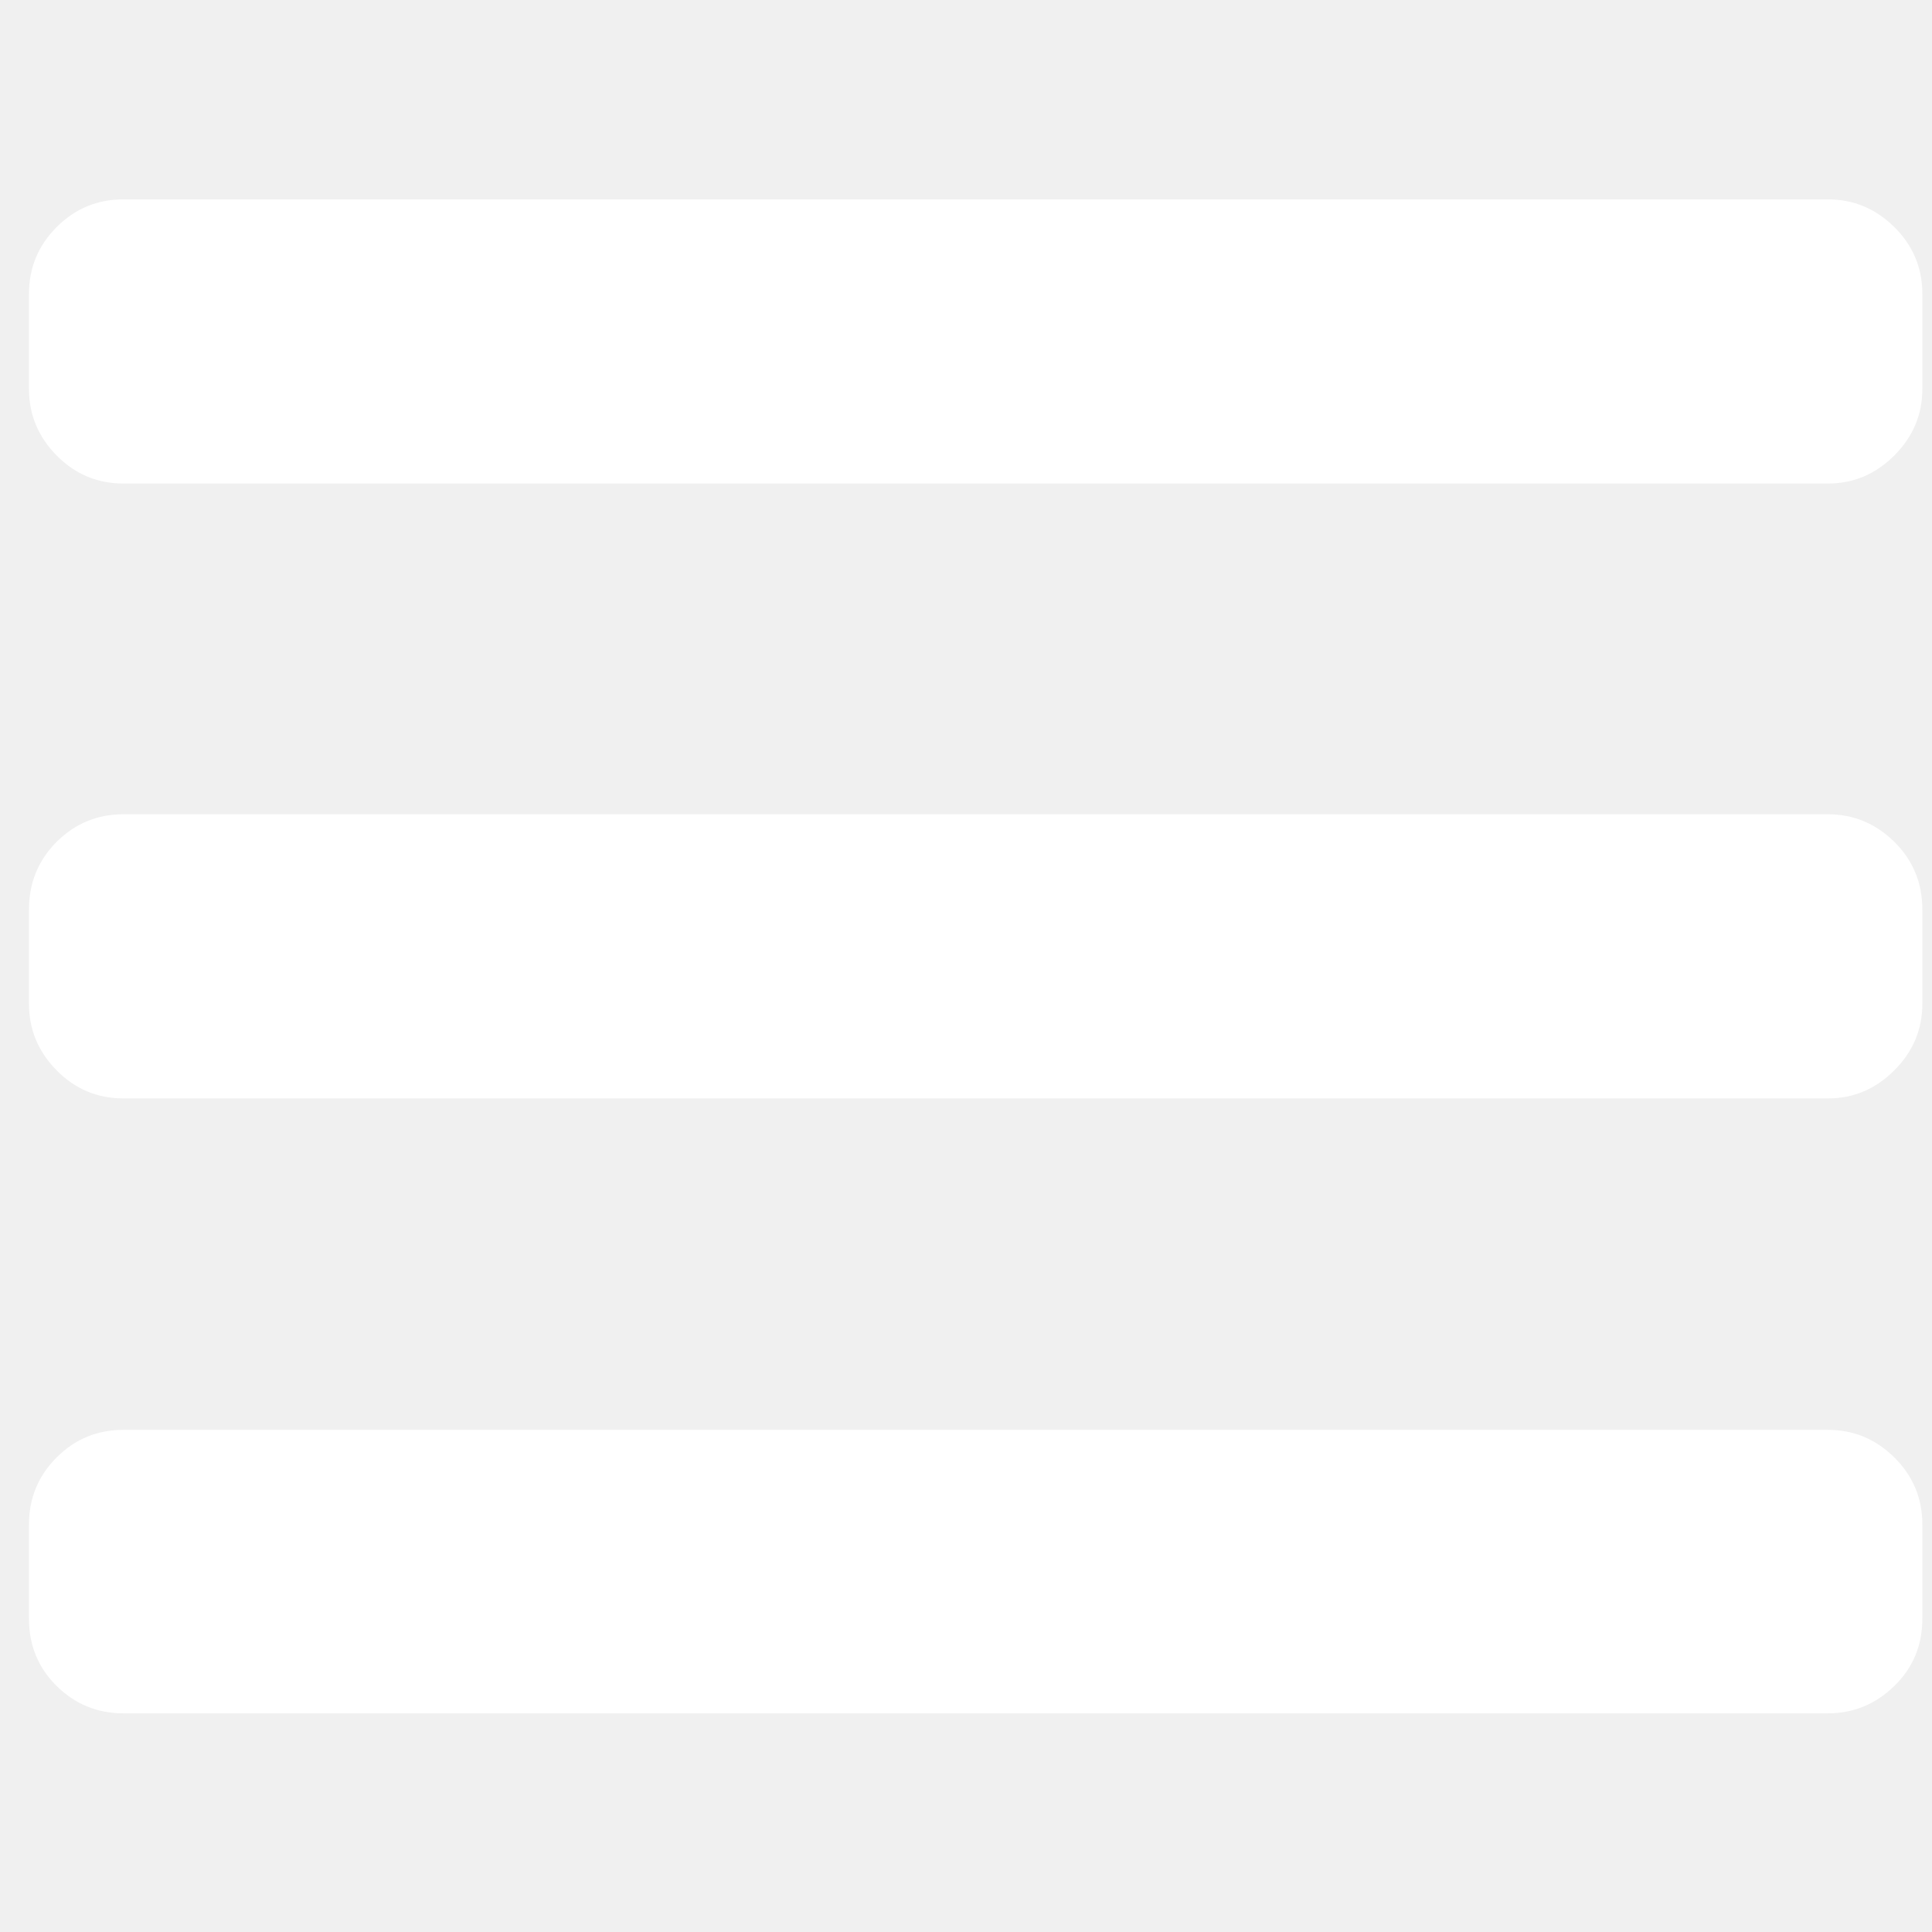
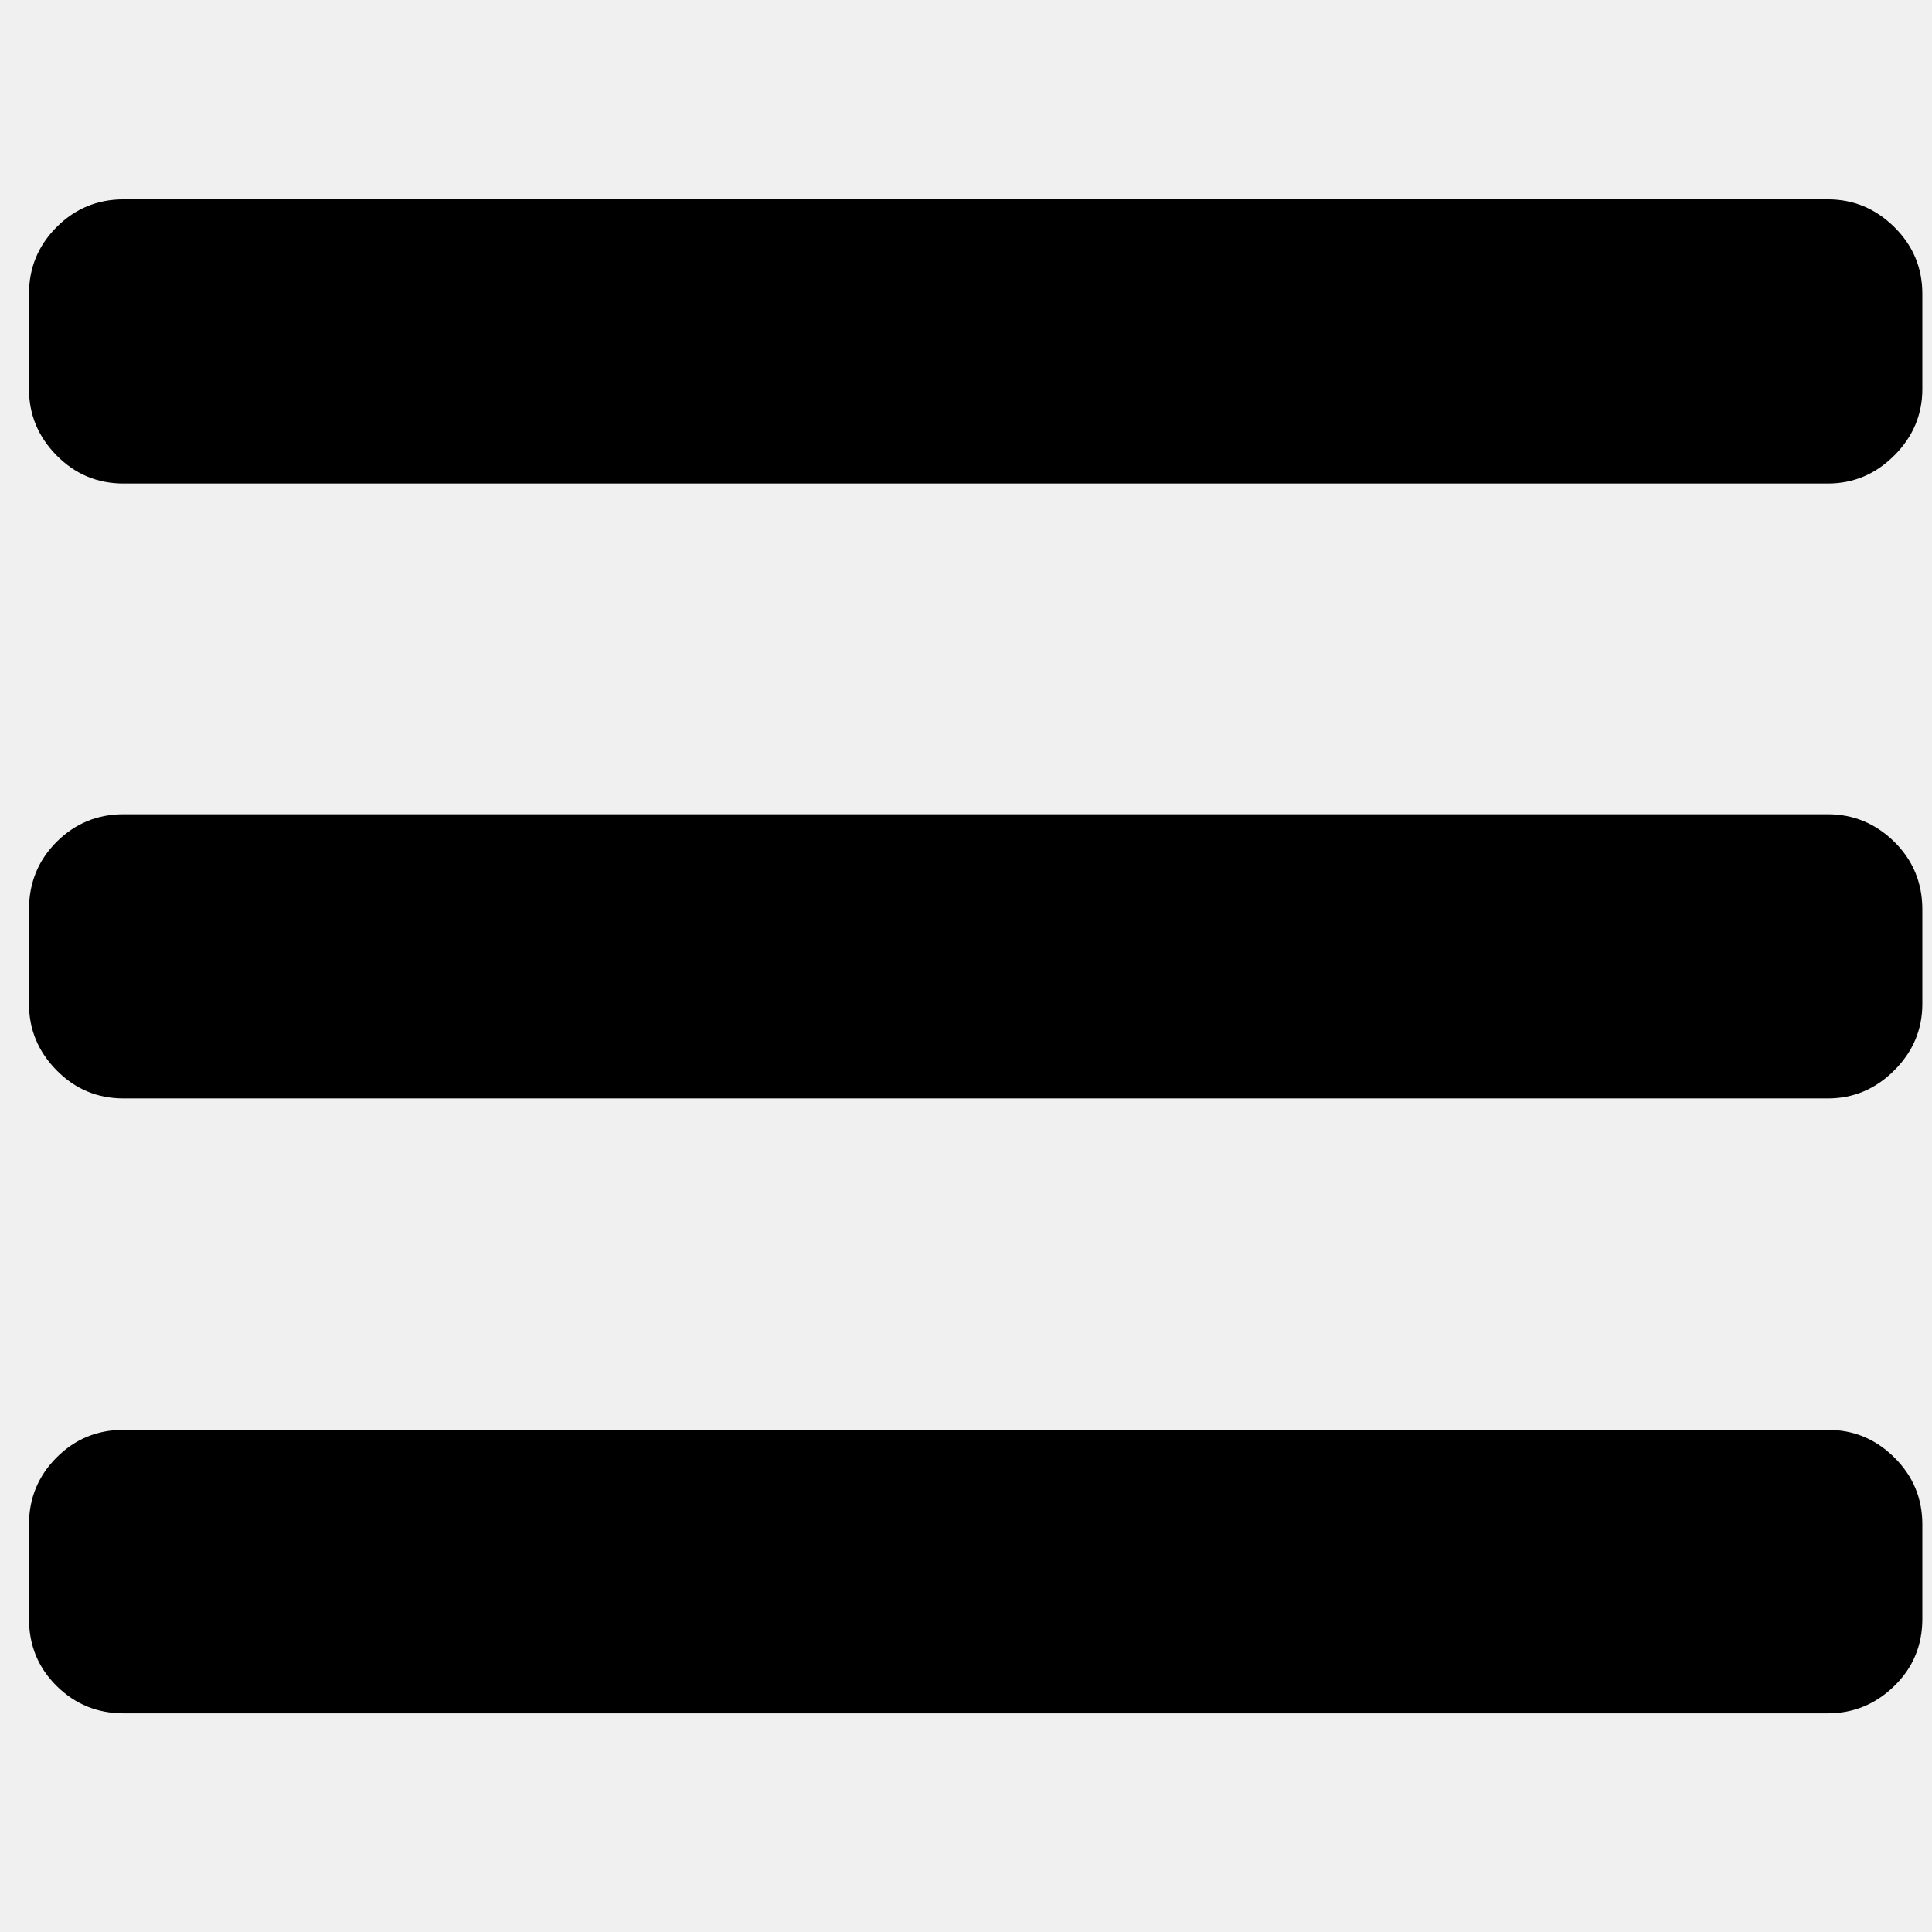
<svg xmlns="http://www.w3.org/2000/svg" width="100" height="100" viewBox="0 0 100 100">
-   <path fill="#ffffff" d="M1.5 20.139v-4.929c0-1.35.478-2.503 1.433-3.458s2.108-1.433 3.458-1.433h88.219c1.324 0 2.471.478 3.438 1.433s1.452 2.108 1.452 3.458v4.929c0 1.324-.484 2.47-1.452 3.438s-2.114 1.451-3.438 1.451h-88.219c-1.35 0-2.503-.483-3.458-1.451-.955-.968-1.433-2.114-1.433-3.438zm0 31.825v-4.89c0-1.376.478-2.547 1.433-3.502.955-.949 2.108-1.426 3.458-1.426h88.219c1.324 0 2.471.478 3.438 1.426.968.955 1.452 2.126 1.452 3.502v4.89c0 1.324-.484 2.471-1.452 3.438-.968.969-2.114 1.452-3.438 1.452h-88.219c-1.35 0-2.503-.483-3.458-1.452-.955-.967-1.433-2.114-1.433-3.438zm0 26.936c0-1.351.478-2.51 1.433-3.465s2.108-1.426 3.458-1.426h88.219c1.324 0 2.471.471 3.438 1.426s1.452 2.115 1.452 3.465v4.891c0 1.375-.484 2.533-1.452 3.476-.968.943-2.114 1.415-3.438 1.415h-88.219c-1.35 0-2.503-.472-3.458-1.415-.955-.943-1.433-2.101-1.433-3.476v-4.891z" />
+   <path d="M1.5 20.139v-4.929c0-1.35.478-2.503 1.433-3.458s2.108-1.433 3.458-1.433h88.219c1.324 0 2.471.478 3.438 1.433s1.452 2.108 1.452 3.458v4.929c0 1.324-.484 2.47-1.452 3.438s-2.114 1.451-3.438 1.451h-88.219c-1.35 0-2.503-.483-3.458-1.451-.955-.968-1.433-2.114-1.433-3.438zm0 31.825v-4.89c0-1.376.478-2.547 1.433-3.502.955-.949 2.108-1.426 3.458-1.426h88.219c1.324 0 2.471.478 3.438 1.426.968.955 1.452 2.126 1.452 3.502v4.89c0 1.324-.484 2.471-1.452 3.438-.968.969-2.114 1.452-3.438 1.452h-88.219c-1.35 0-2.503-.483-3.458-1.452-.955-.967-1.433-2.114-1.433-3.438zm0 26.936c0-1.351.478-2.51 1.433-3.465s2.108-1.426 3.458-1.426h88.219c1.324 0 2.471.471 3.438 1.426s1.452 2.115 1.452 3.465v4.891c0 1.375-.484 2.533-1.452 3.476-.968.943-2.114 1.415-3.438 1.415h-88.219c-1.35 0-2.503-.472-3.458-1.415-.955-.943-1.433-2.101-1.433-3.476v-4.891z" />
</svg>
